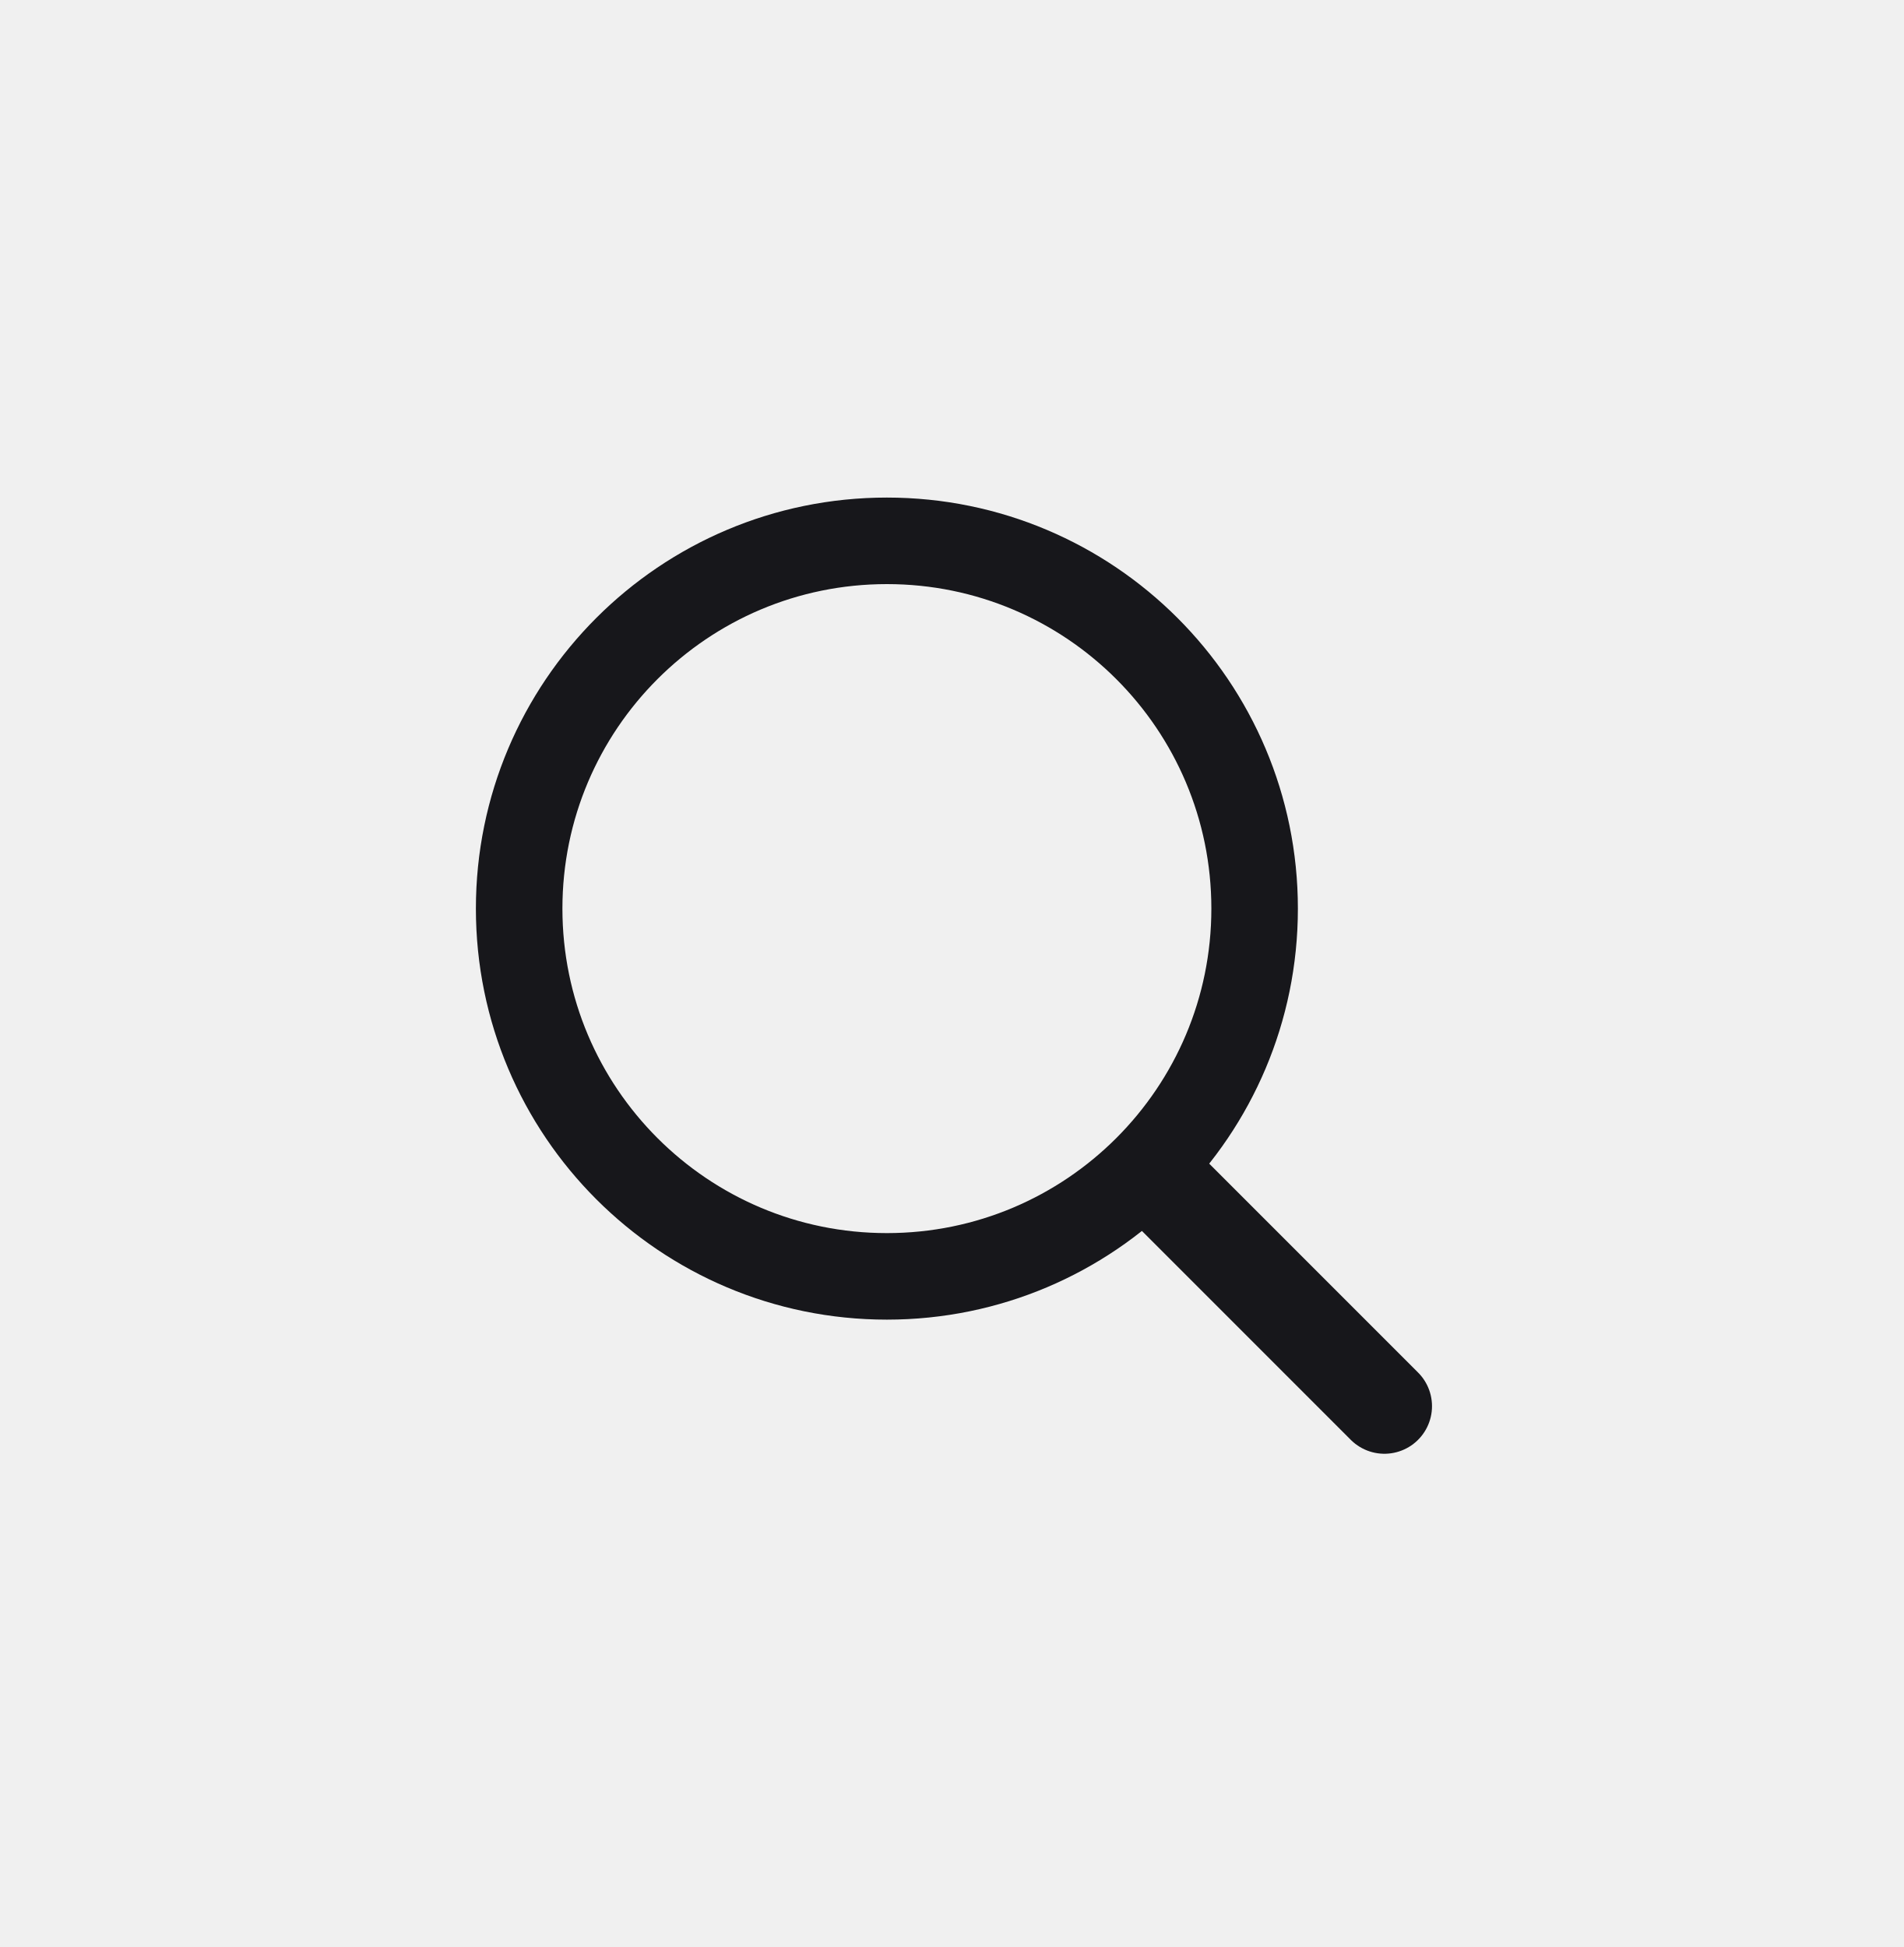
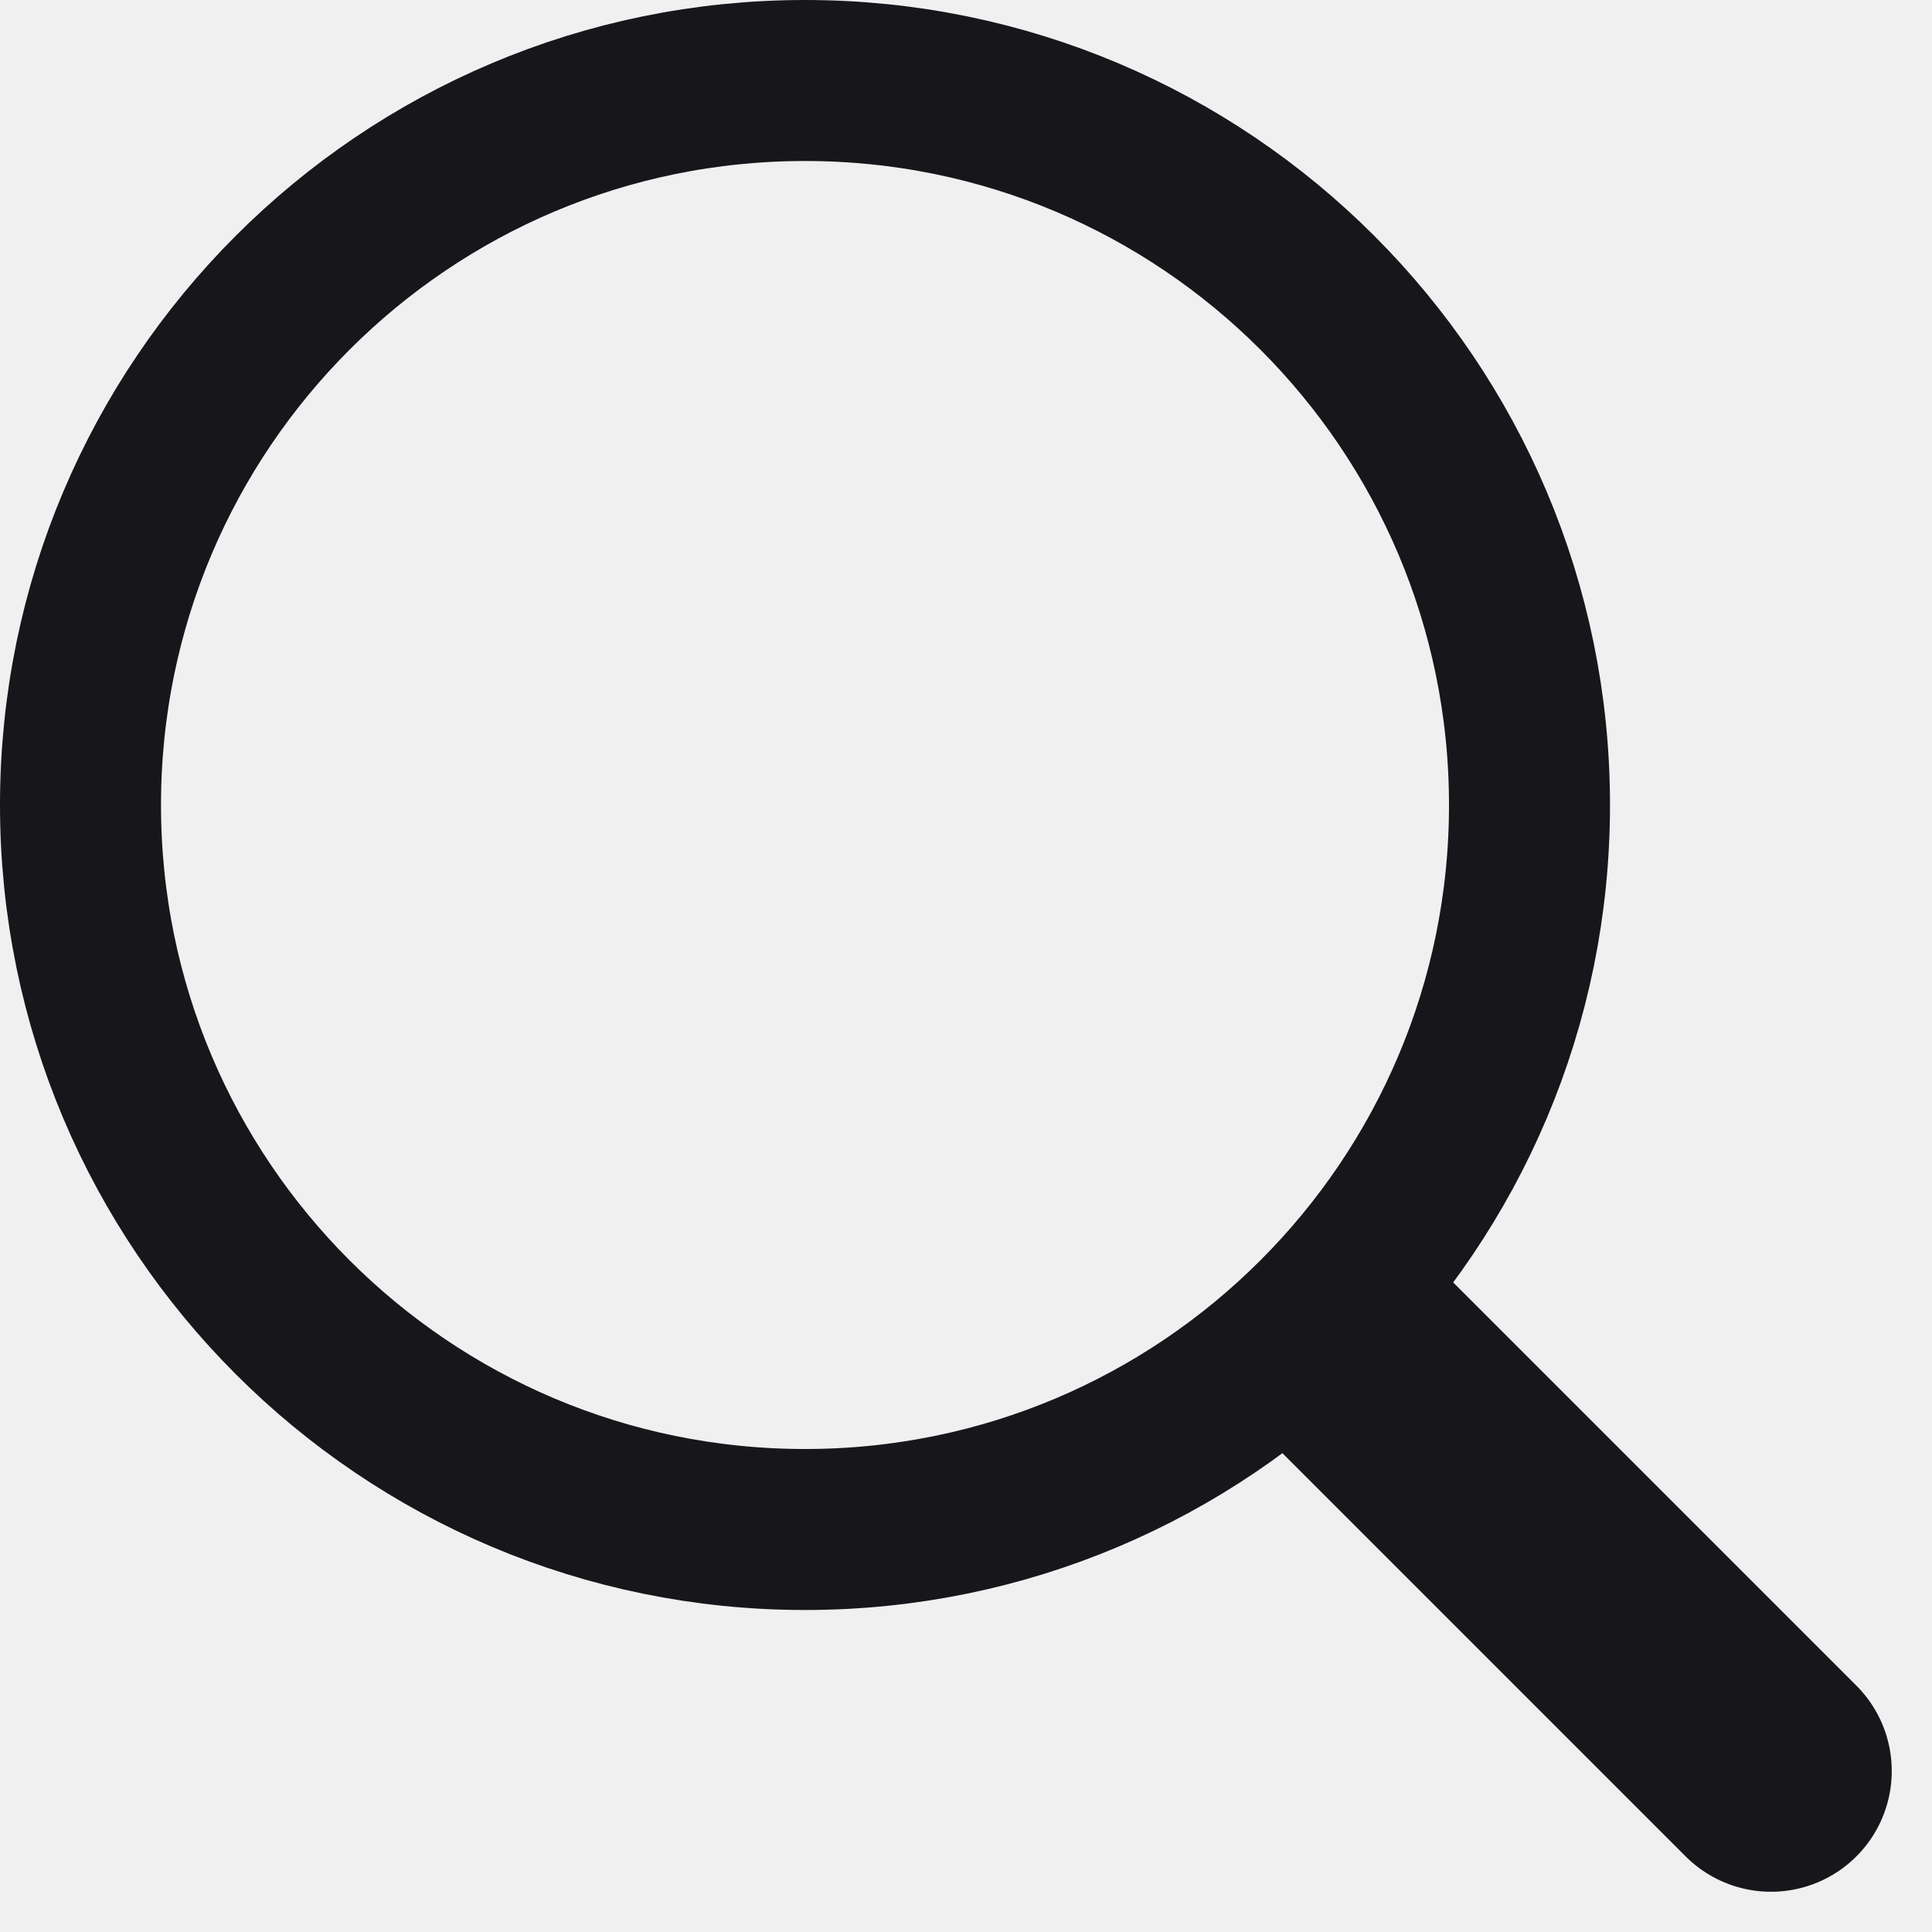
- <svg xmlns="http://www.w3.org/2000/svg" width="44" height="45" viewBox="0 0 44 45" fill="none">
-   <circle cx="20.5" cy="21" r="8.5" stroke="#17171B" stroke-width="2" />
-   <path d="M32 32.5L27 27.5" stroke="#17171B" stroke-width="2.2" stroke-linecap="round" stroke-linejoin="round" />
+ <svg xmlns="http://www.w3.org/2000/svg" width="24" height="24" viewBox="0 0 24 24" fill="none">
+   <g clip-path="url(#clip0_1_3994)">
+     <circle cx="10" cy="10" r="9" stroke="#17171B" stroke-width="2" />
+     <path d="M22 22L17 17" stroke="#17171B" stroke-width="3" stroke-linecap="round" stroke-linejoin="round" />
+   </g>
+   <defs>
+     <clipPath id="clip0_1_3994">
+       <rect width="24" height="24" fill="white" />
+     </clipPath>
+   </defs>
</svg>
